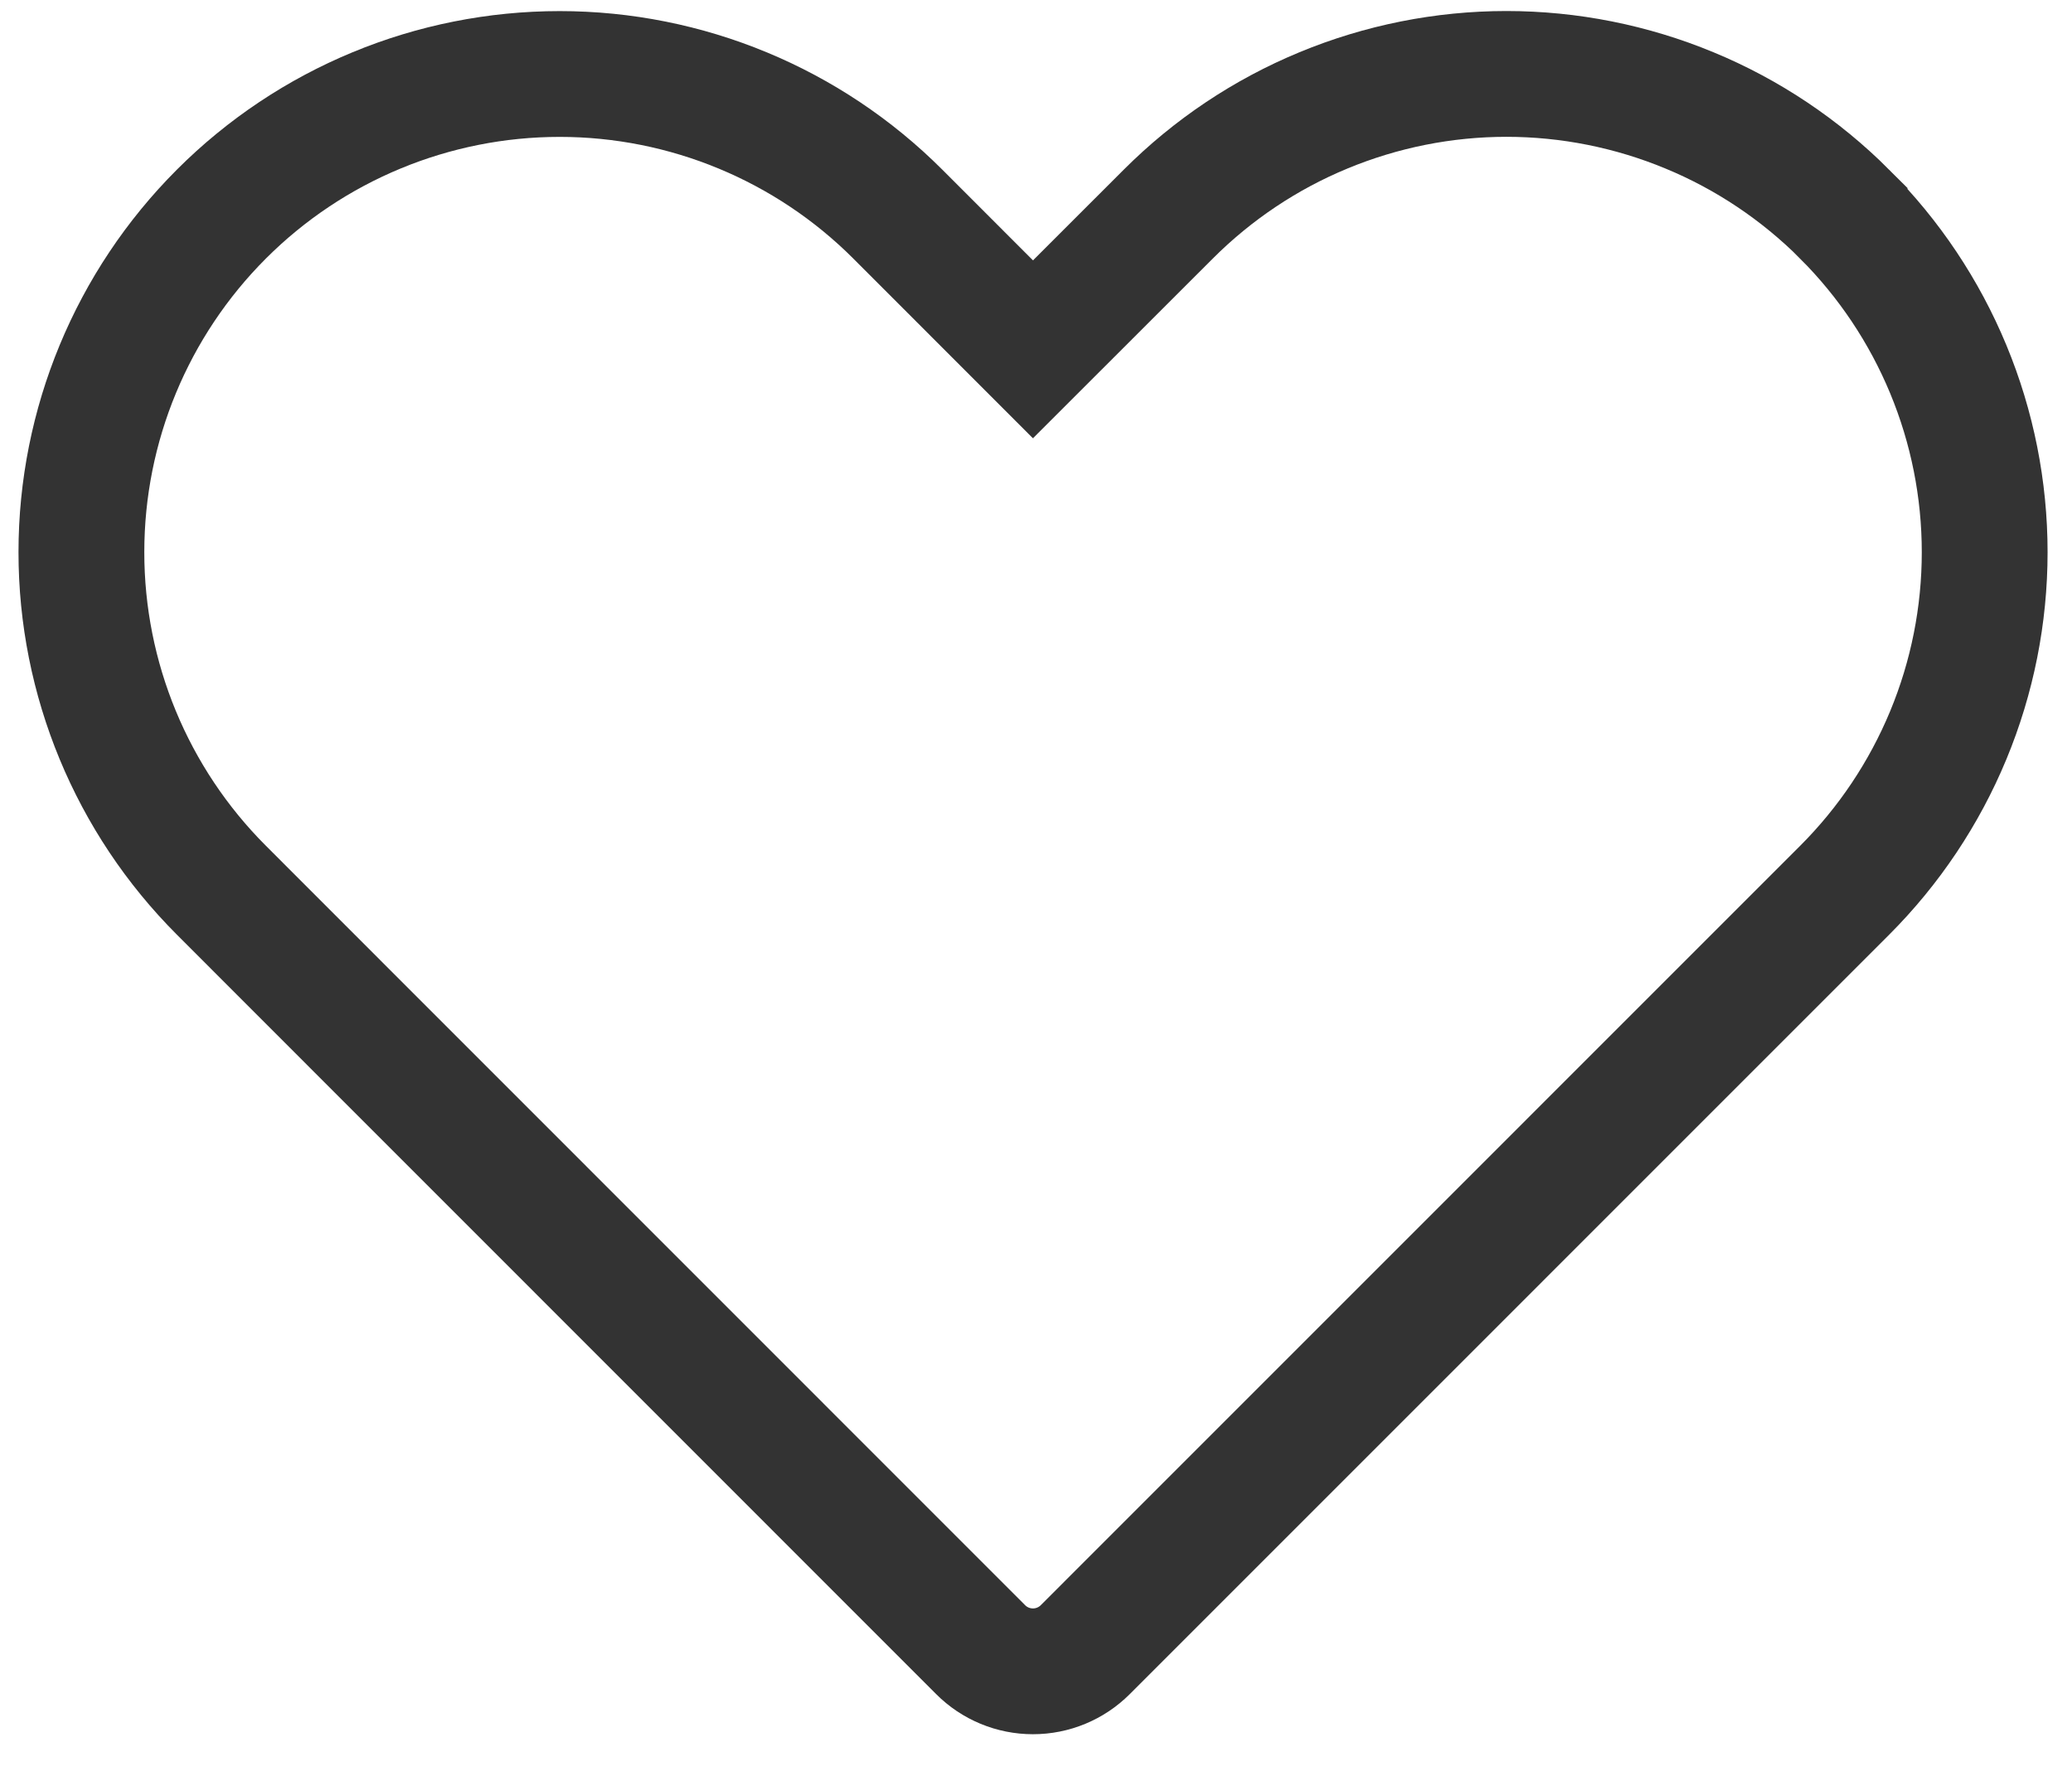
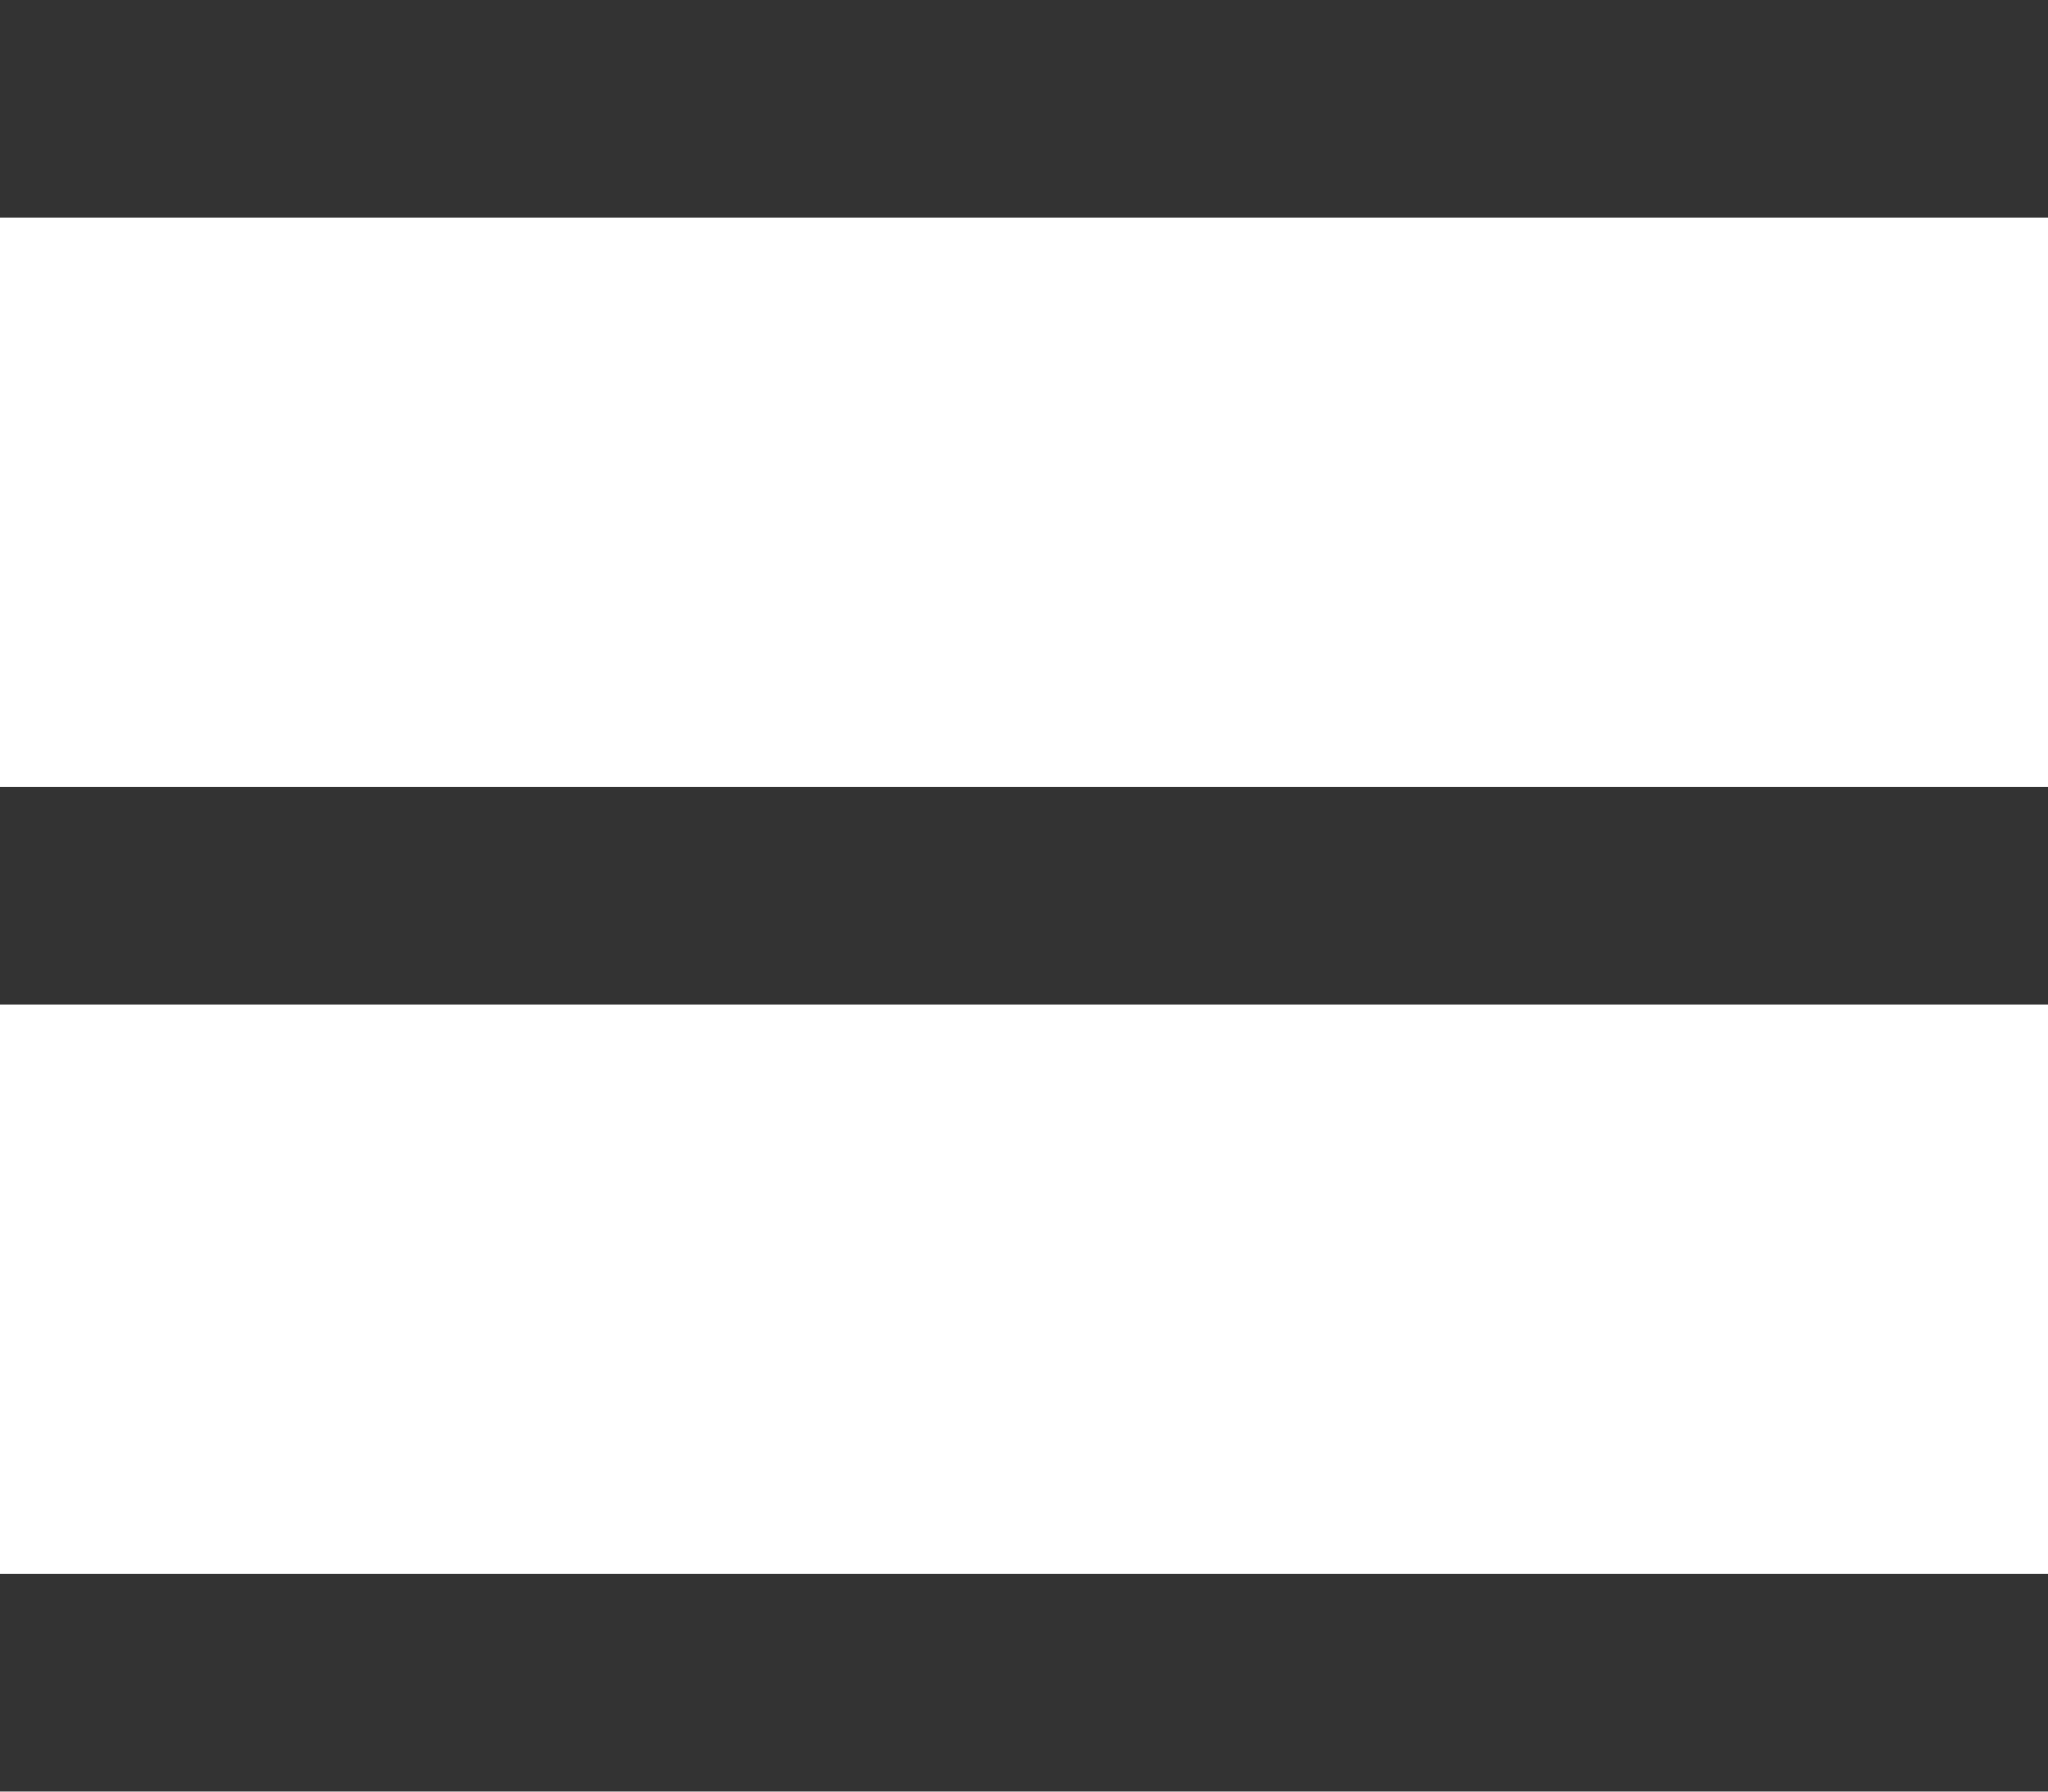
- <svg xmlns="http://www.w3.org/2000/svg" width="28" height="24" viewBox="0 0 28 24" fill="none">
-   <path fill-rule="evenodd" clip-rule="evenodd" d="M24.927 2.893C24.327 2.293 23.615 1.816 22.831 1.492C22.047 1.167 21.206 0.999 20.357 0.999C19.509 0.999 18.668 1.167 17.884 1.492C17.1 1.816 16.388 2.293 15.788 2.893L13.959 4.721L12.132 2.893C10.92 1.681 9.276 1 7.563 1C5.849 1 4.205 1.68 2.993 2.892C1.781 4.104 1.1 5.747 1.1 7.461C1.099 9.175 1.78 10.819 2.992 12.031L4.82 13.86L13.252 22.294C13.439 22.482 13.694 22.587 13.959 22.587C14.224 22.587 14.478 22.482 14.666 22.294L23.099 13.86L24.927 12.032C25.527 11.432 26.003 10.72 26.328 9.936C26.653 9.152 26.82 8.312 26.82 7.463C26.82 6.614 26.653 5.774 26.328 4.99C26.003 4.206 25.527 3.494 24.927 2.894V2.893Z" stroke="#333333" stroke-width="1.7" stroke-linecap="round" />
+ <svg xmlns="http://www.w3.org/2000/svg" width="16" height="14" viewBox="0 0 16 14" fill="none">
+   <path fill-rule="evenodd" clip-rule="evenodd" d="M0 0H16V1.7H0V0ZM0 6.15H16V7.85H0V6.15ZM0 12.3H16V14H0V12.3Z" fill="#333333" />
</svg>
